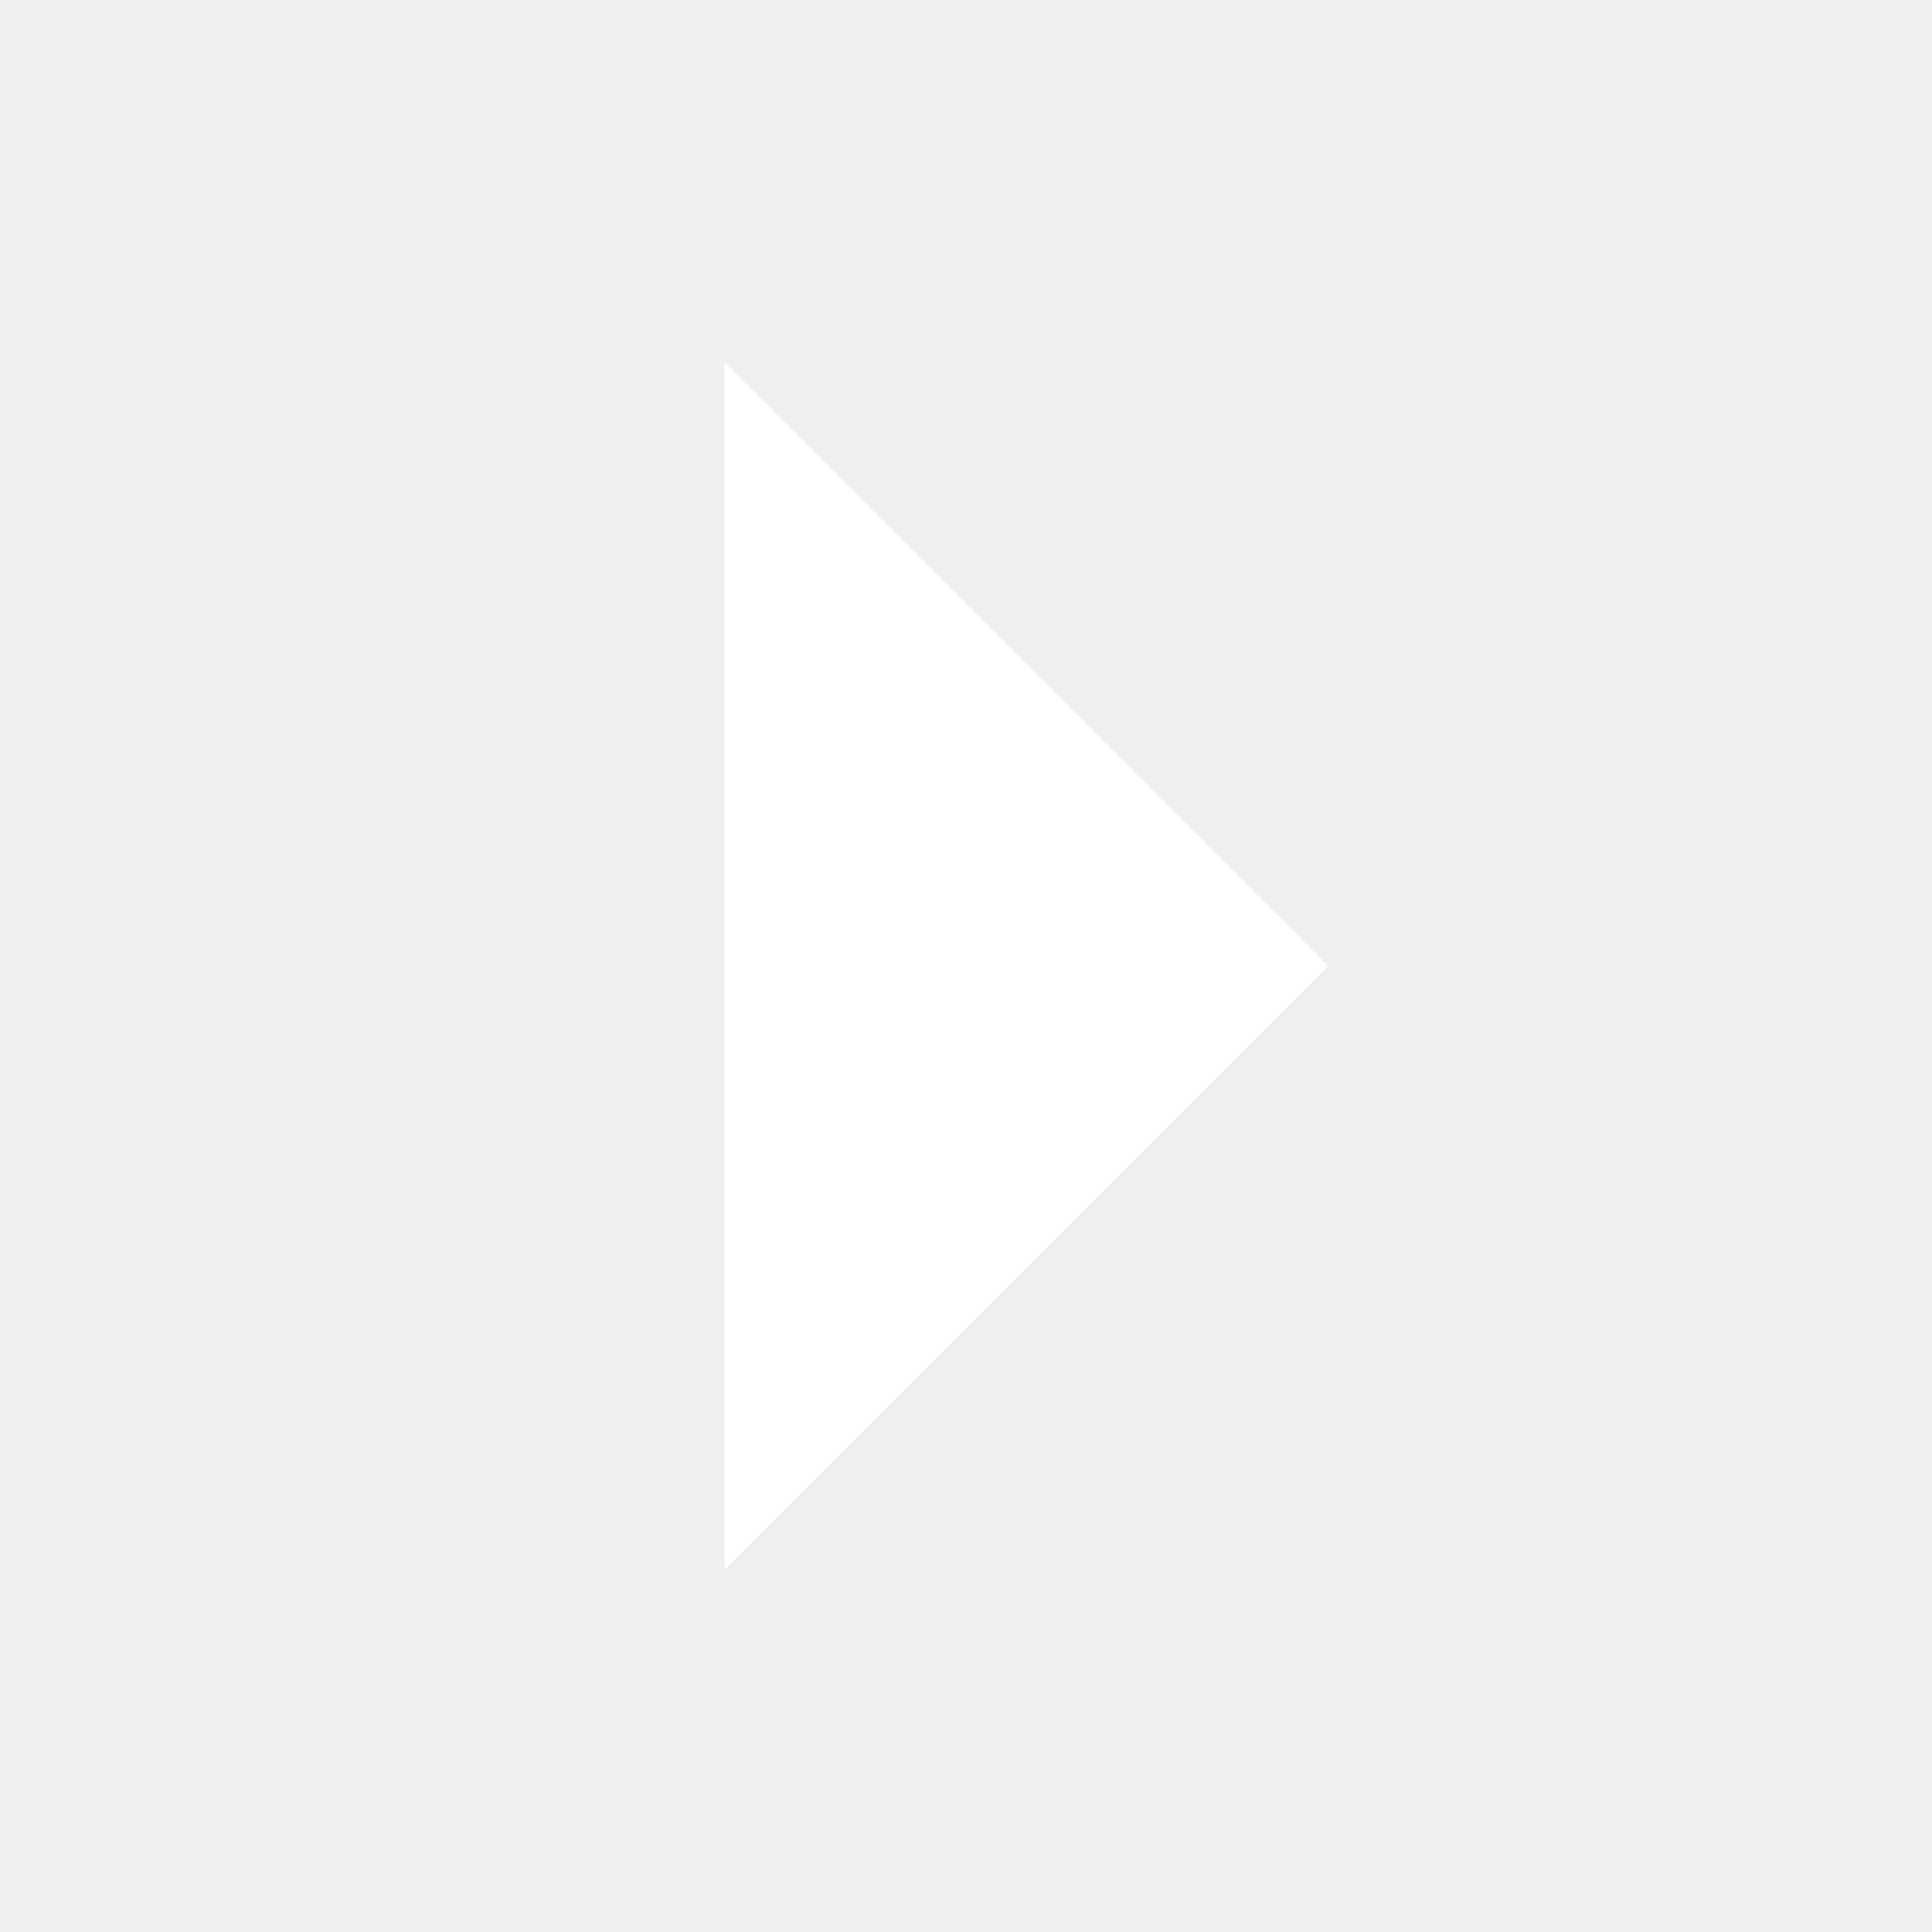
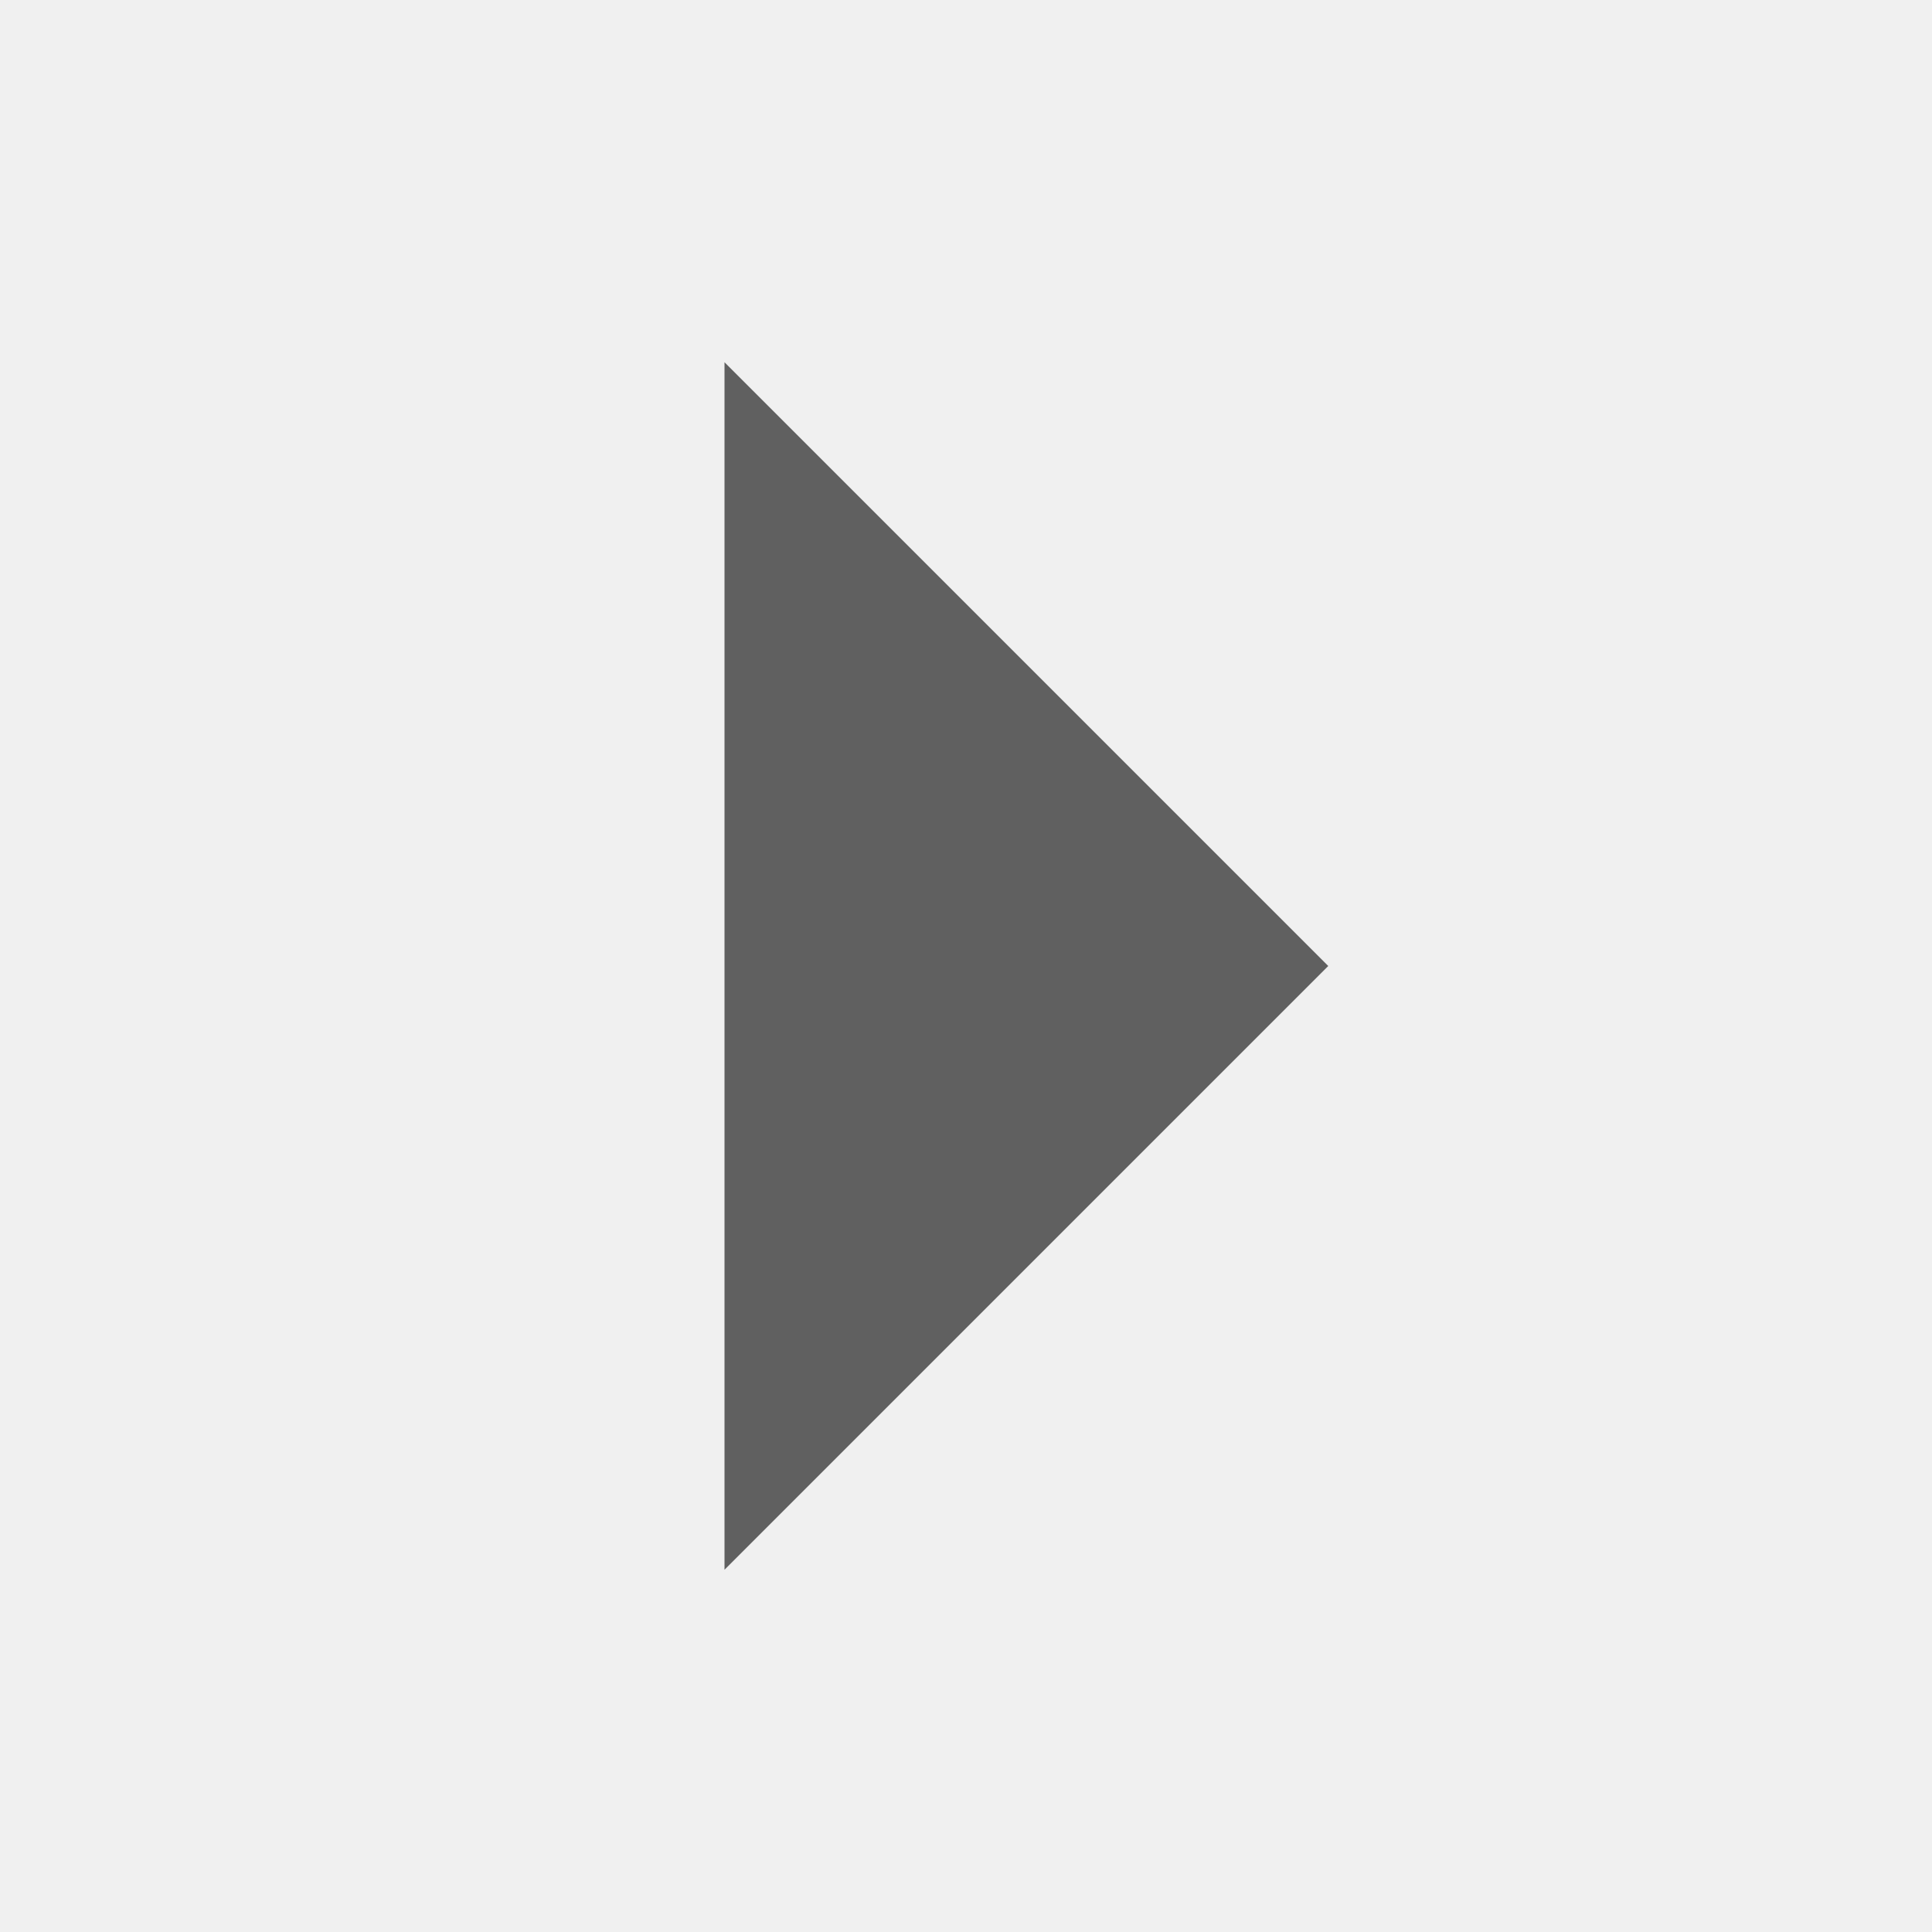
<svg xmlns="http://www.w3.org/2000/svg" width="16" height="16" viewBox="0 0 16 16" id="svg2" version="1.1">
  <defs id="defs4" />
  <g id="layer1" transform="translate(0,-1036.362)">
-     <path style="opacity:1;fill:#ffffff;fill-opacity:1" d="m 6,1039.362 0,10 5,-5 z" id="path4140" />
+     <path style="opacity:0.75;fill:#000000;fill-opacity:0.8" d="m 6,1039.362 0,10 5,-5 z" id="path4140" />
  </g>
</svg>
